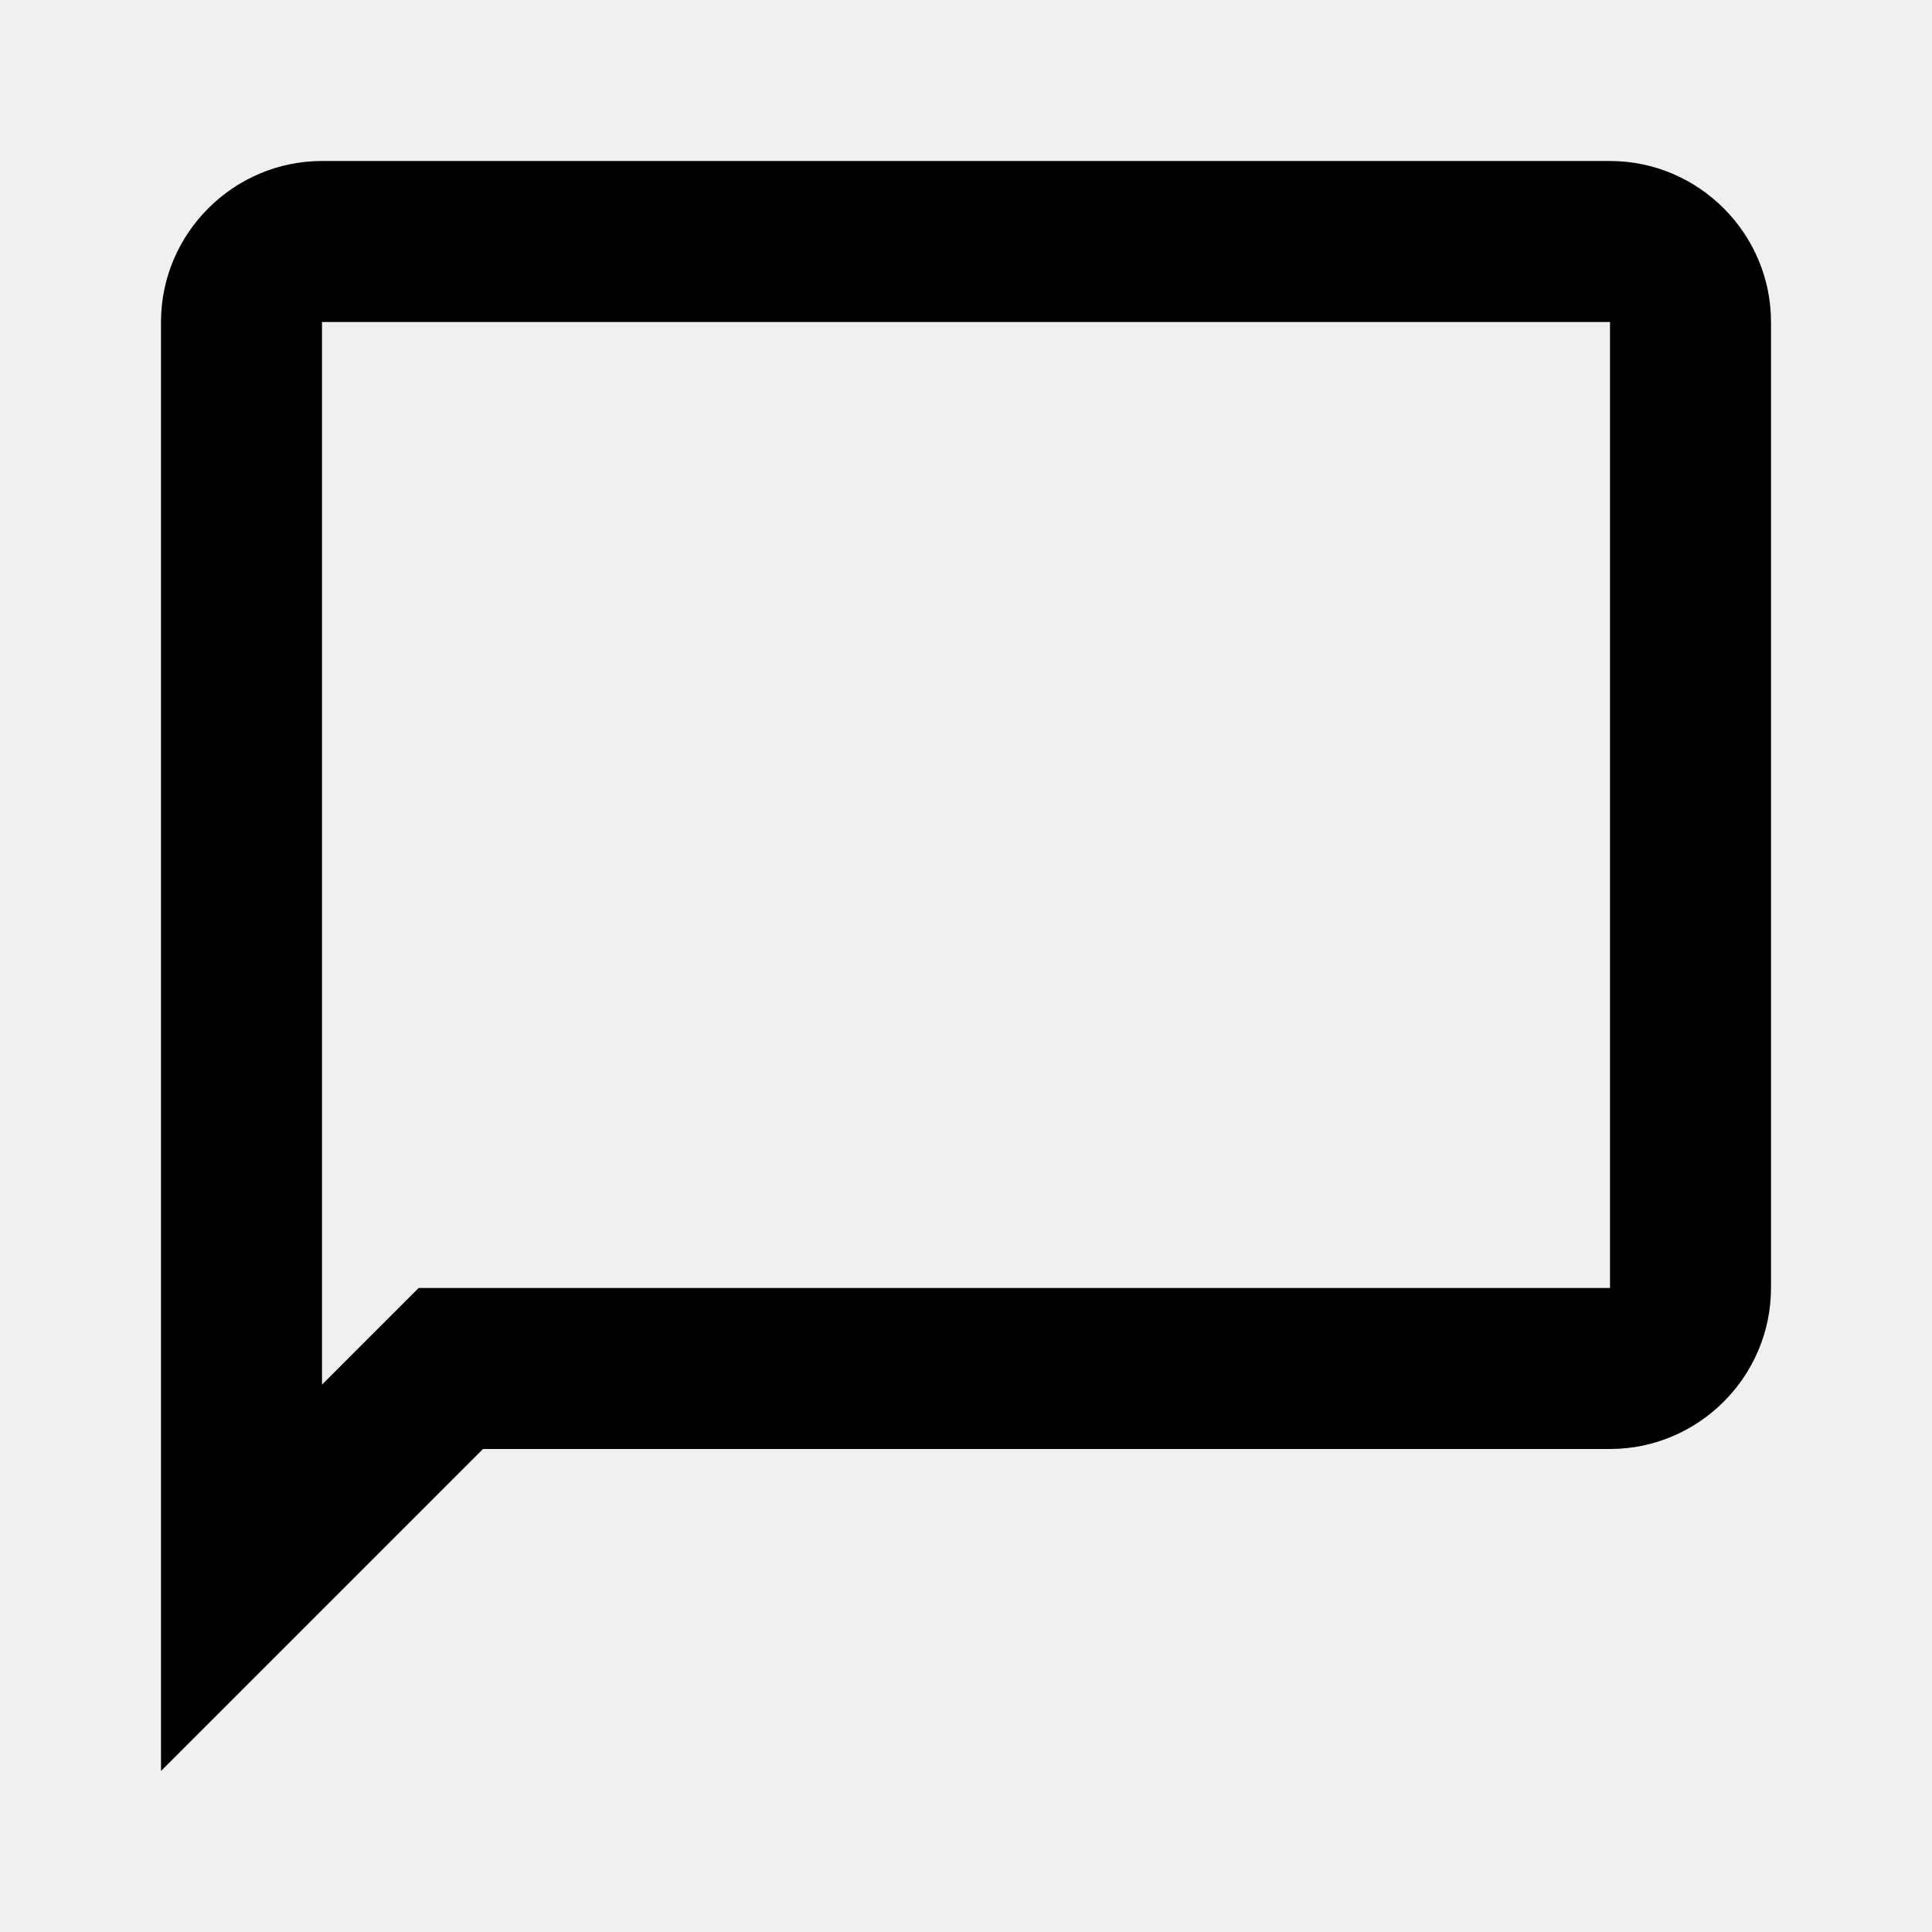
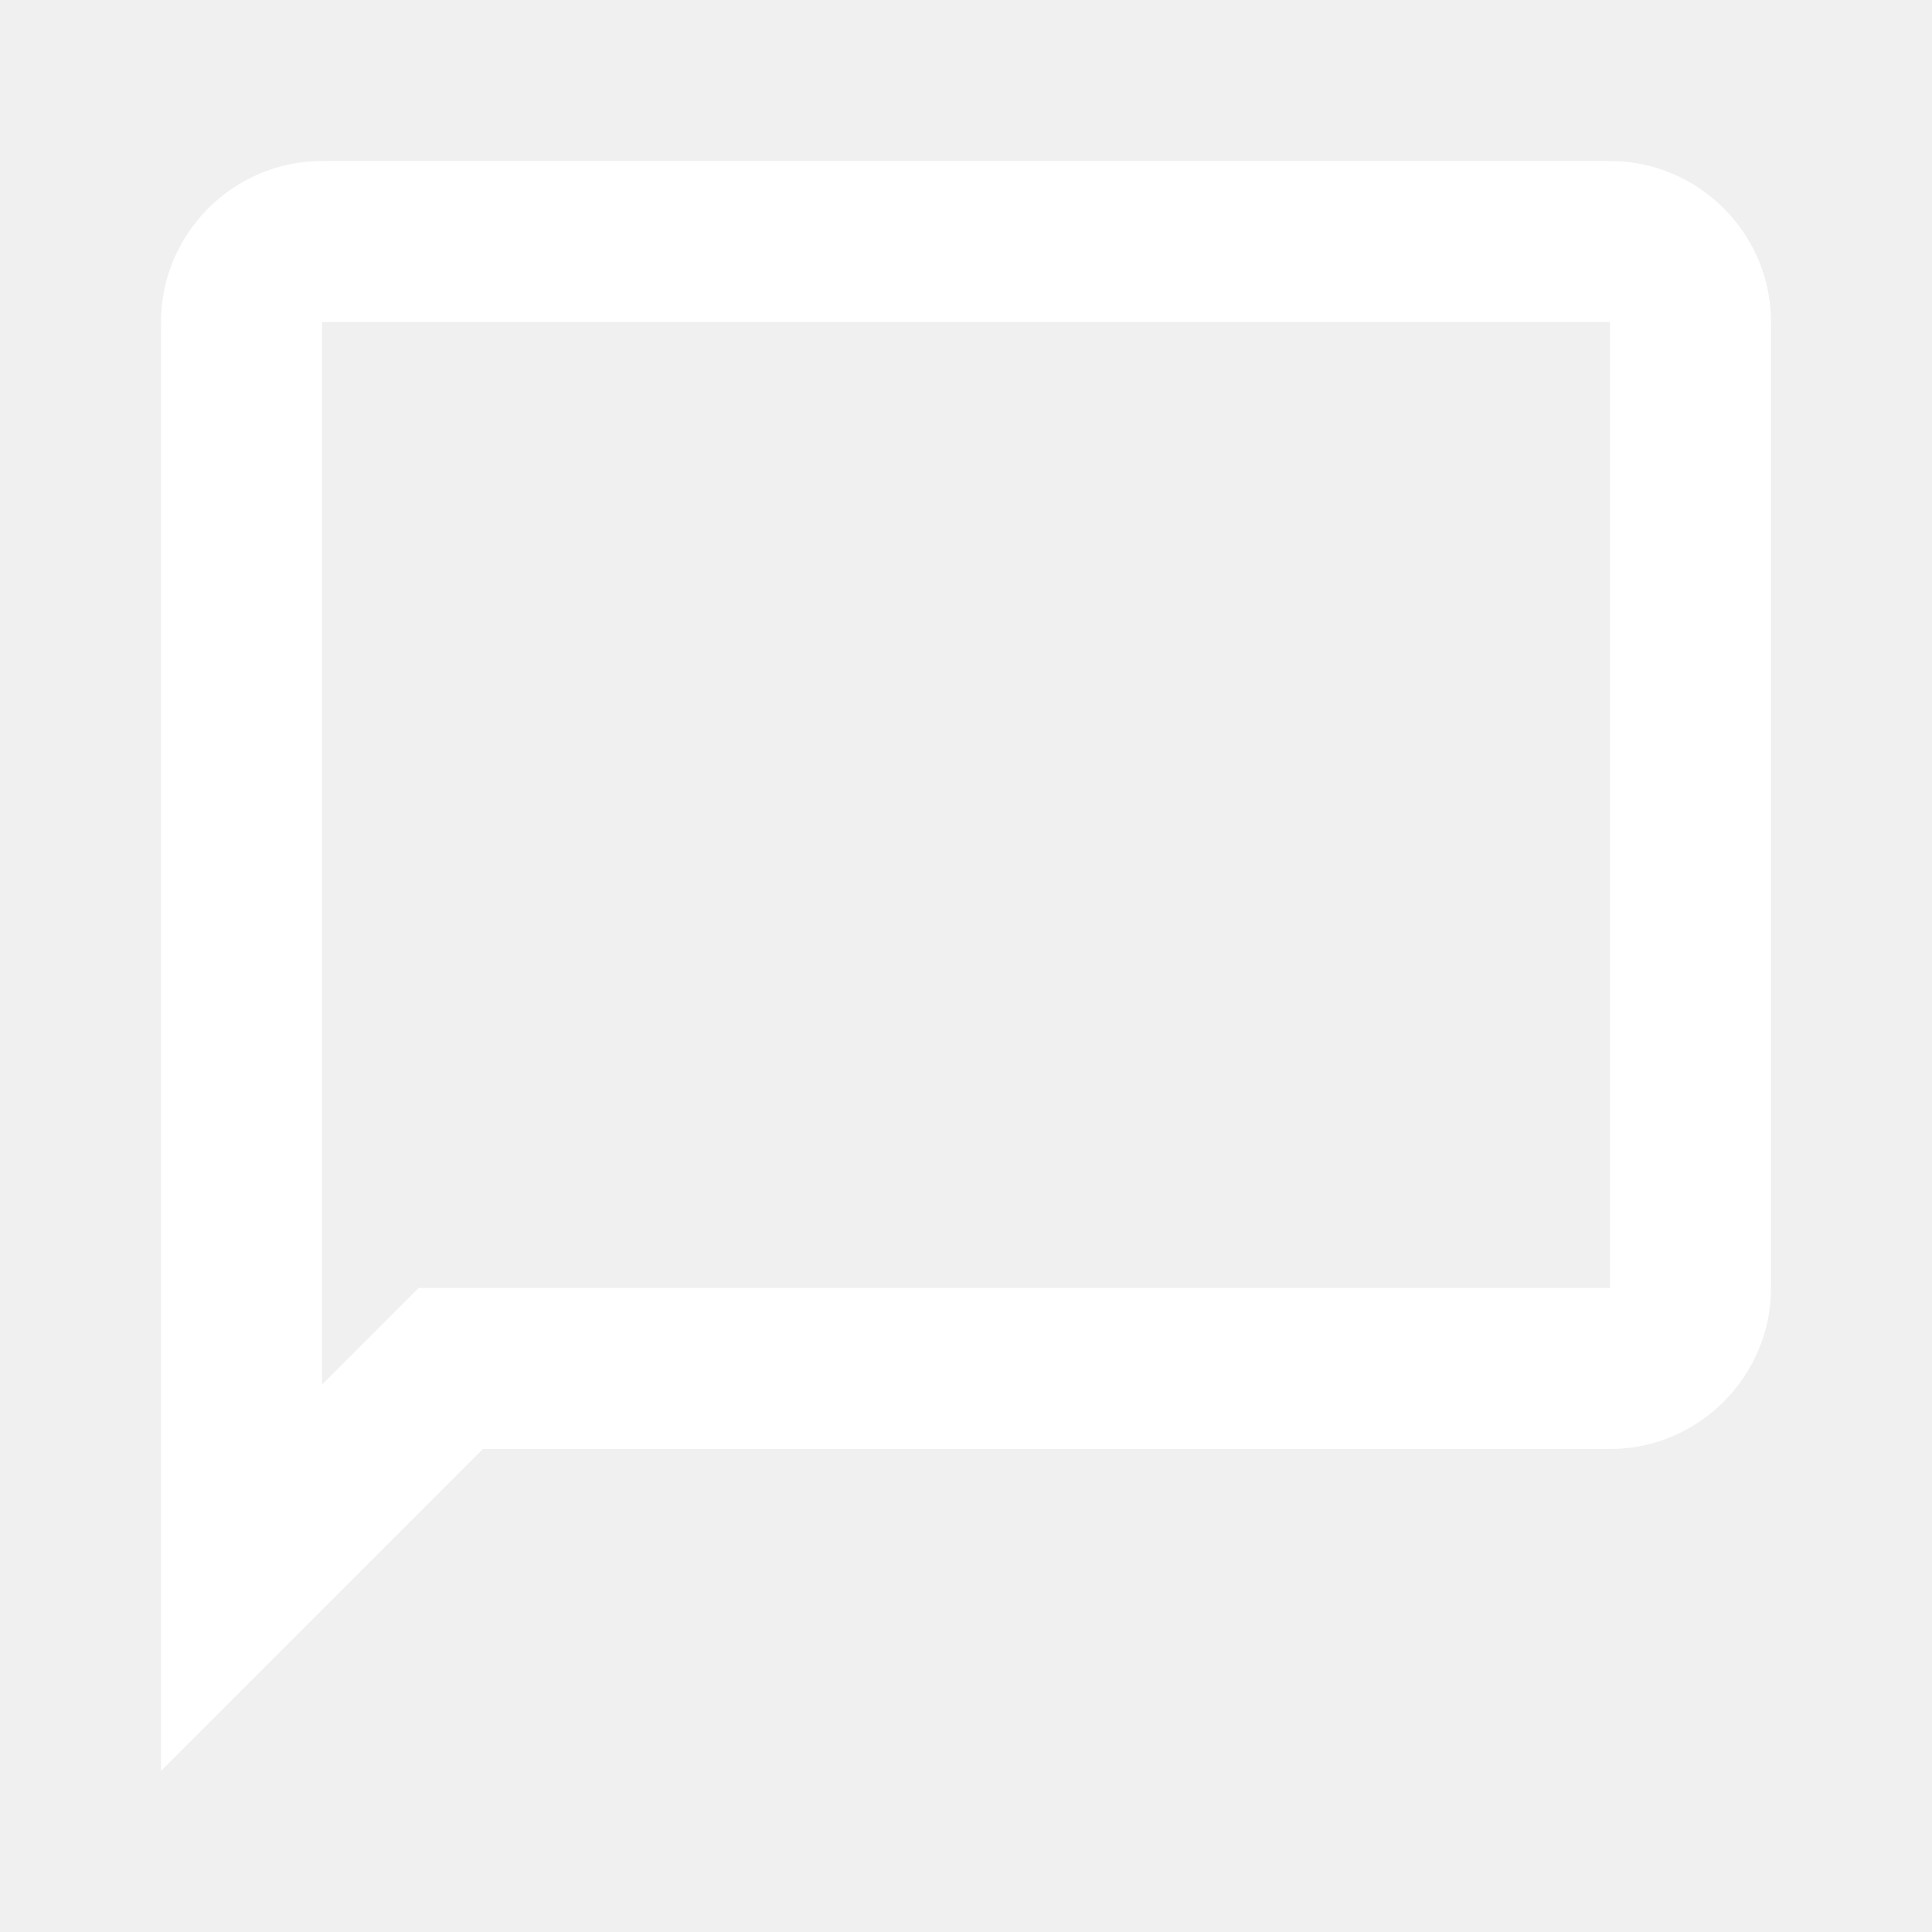
<svg xmlns="http://www.w3.org/2000/svg" version="1.1" width="24" height="24" viewBox="0 0 24 24">
-   <path fill="#000000" d="M20 2H4C2.9 2 2 2.9 2 4V22L6 18H20C21.1 18 22 17.1 22 16V4C22 2.9 21.1 2 20 2M20 16H5.2L4 17.2V4H20V16Z" />
+   <path fill="#fff" d="M20 2H4C2.9 2 2 2.9 2 4V22L6 18H20C21.1 18 22 17.1 22 16V4C22 2.9 21.1 2 20 2M20 16H5.2L4 17.2V4H20V16Z" />
</svg>
